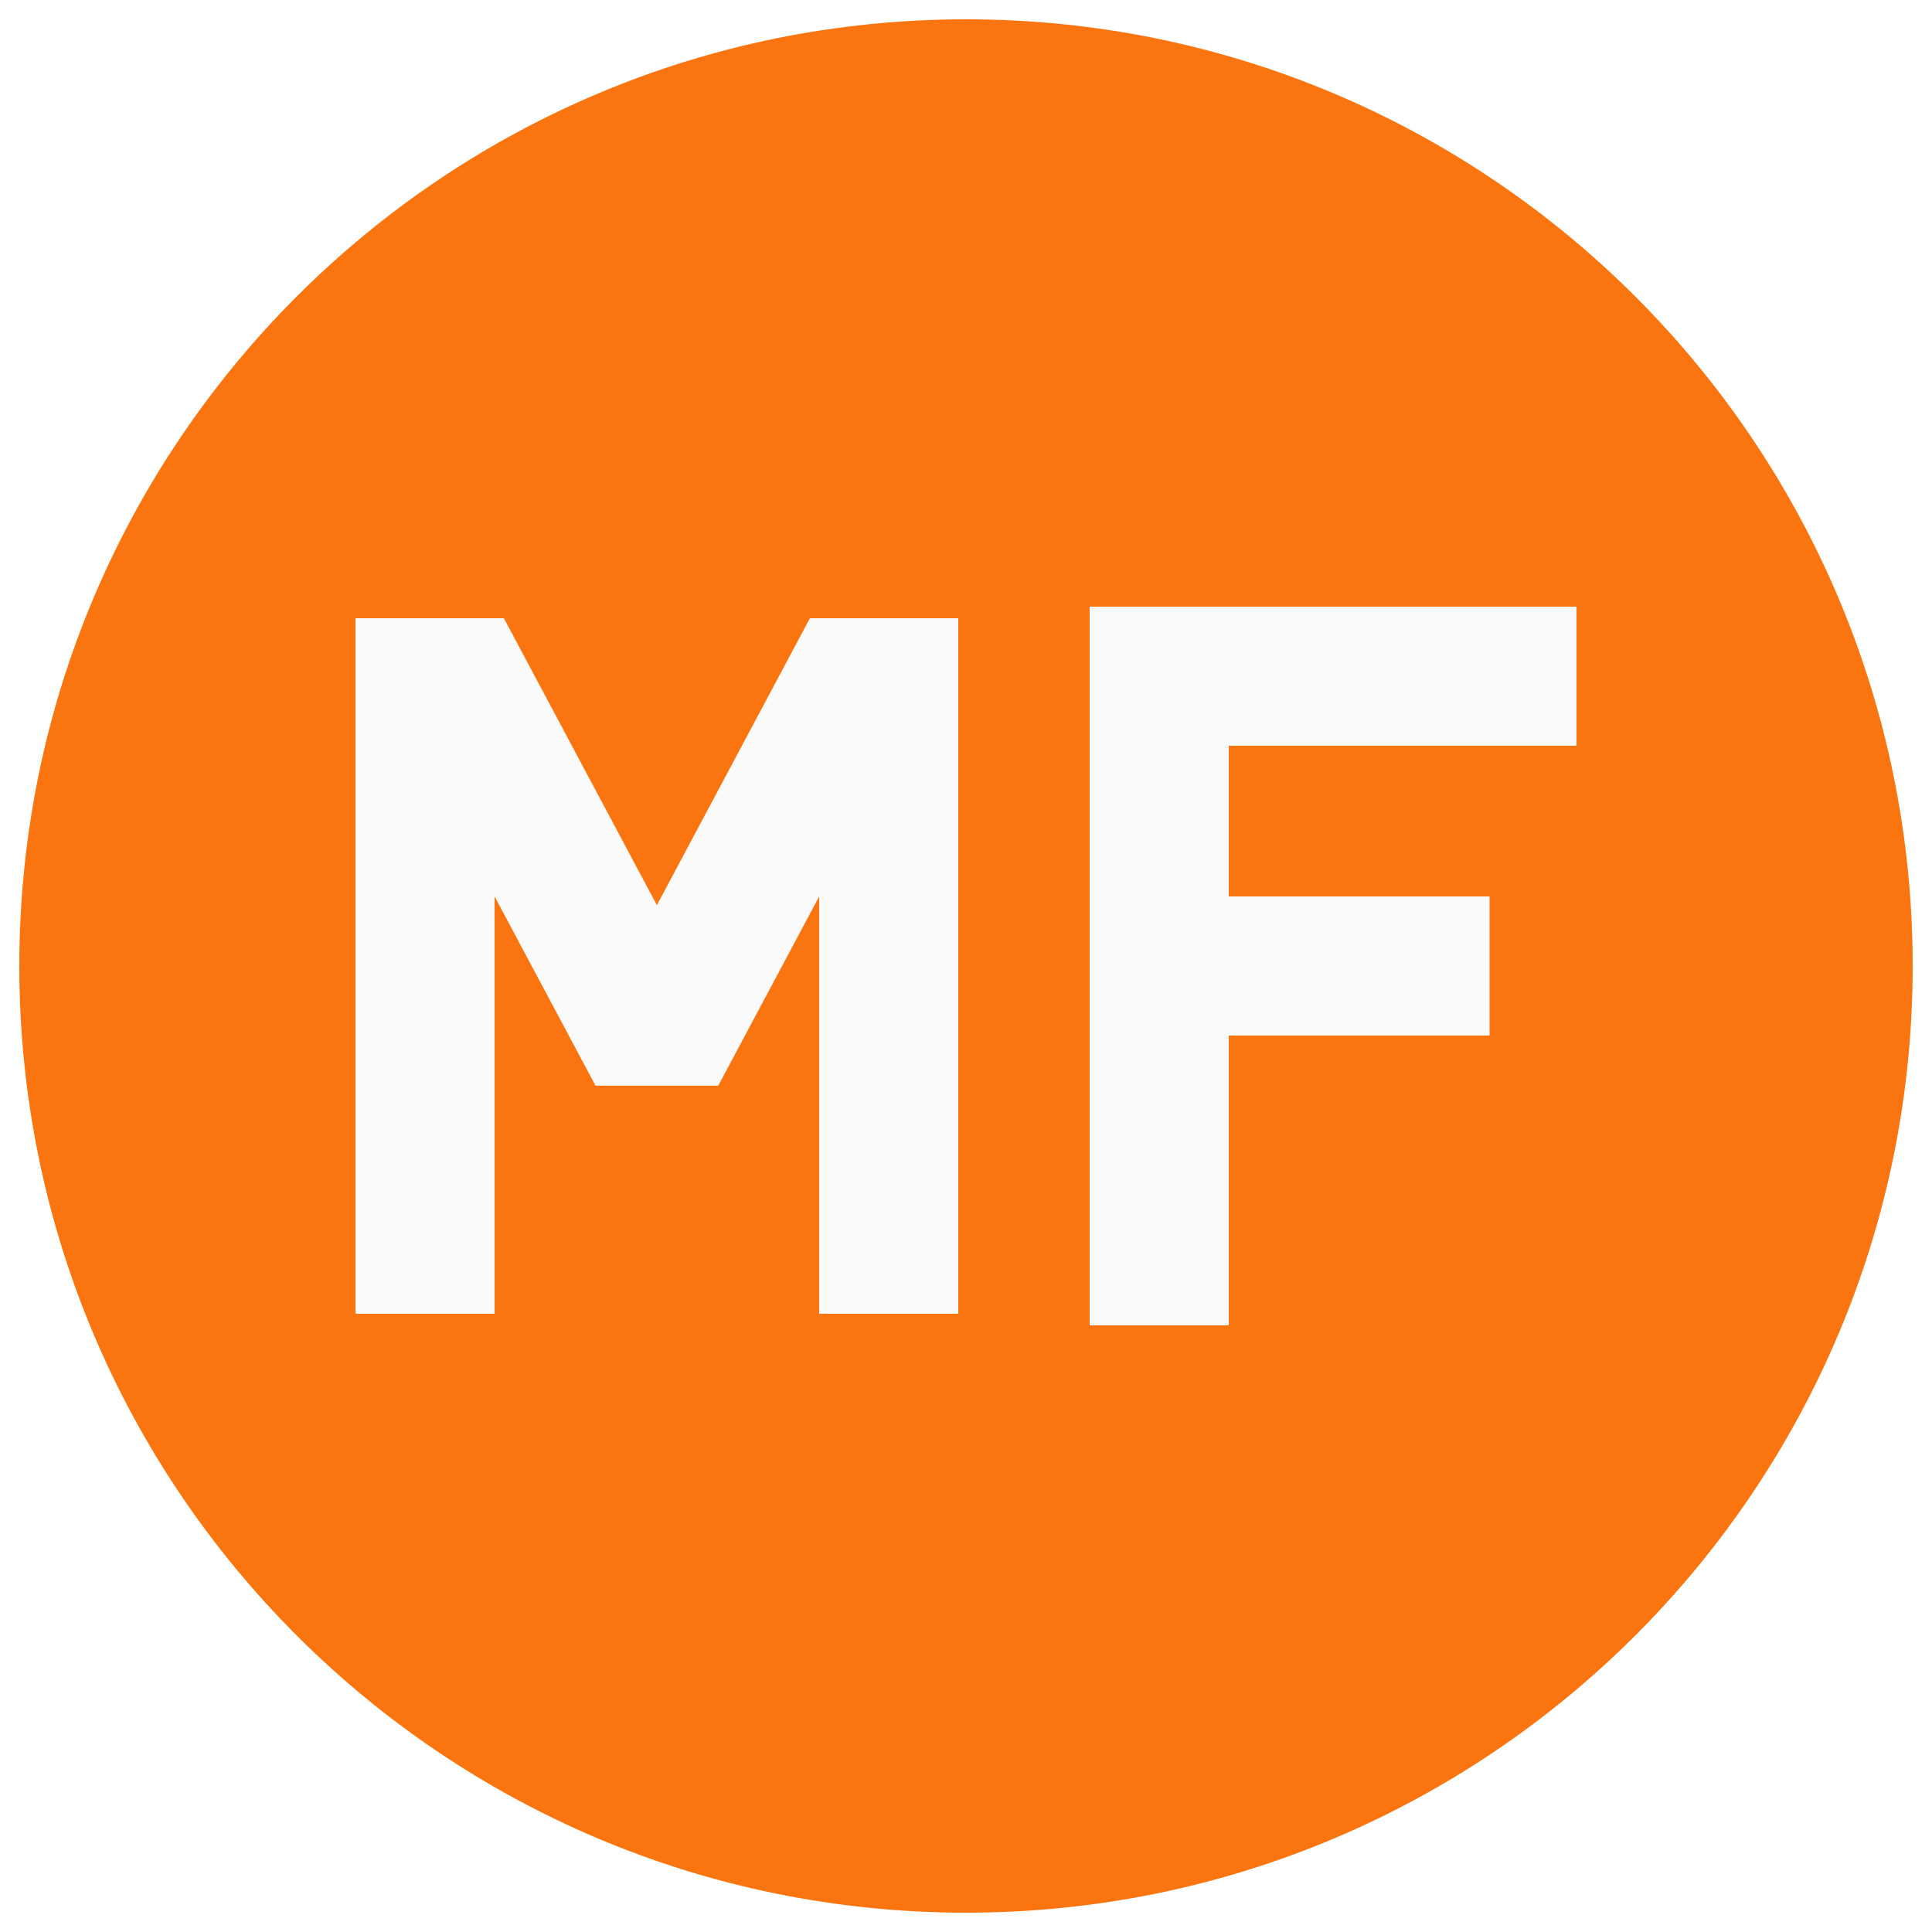
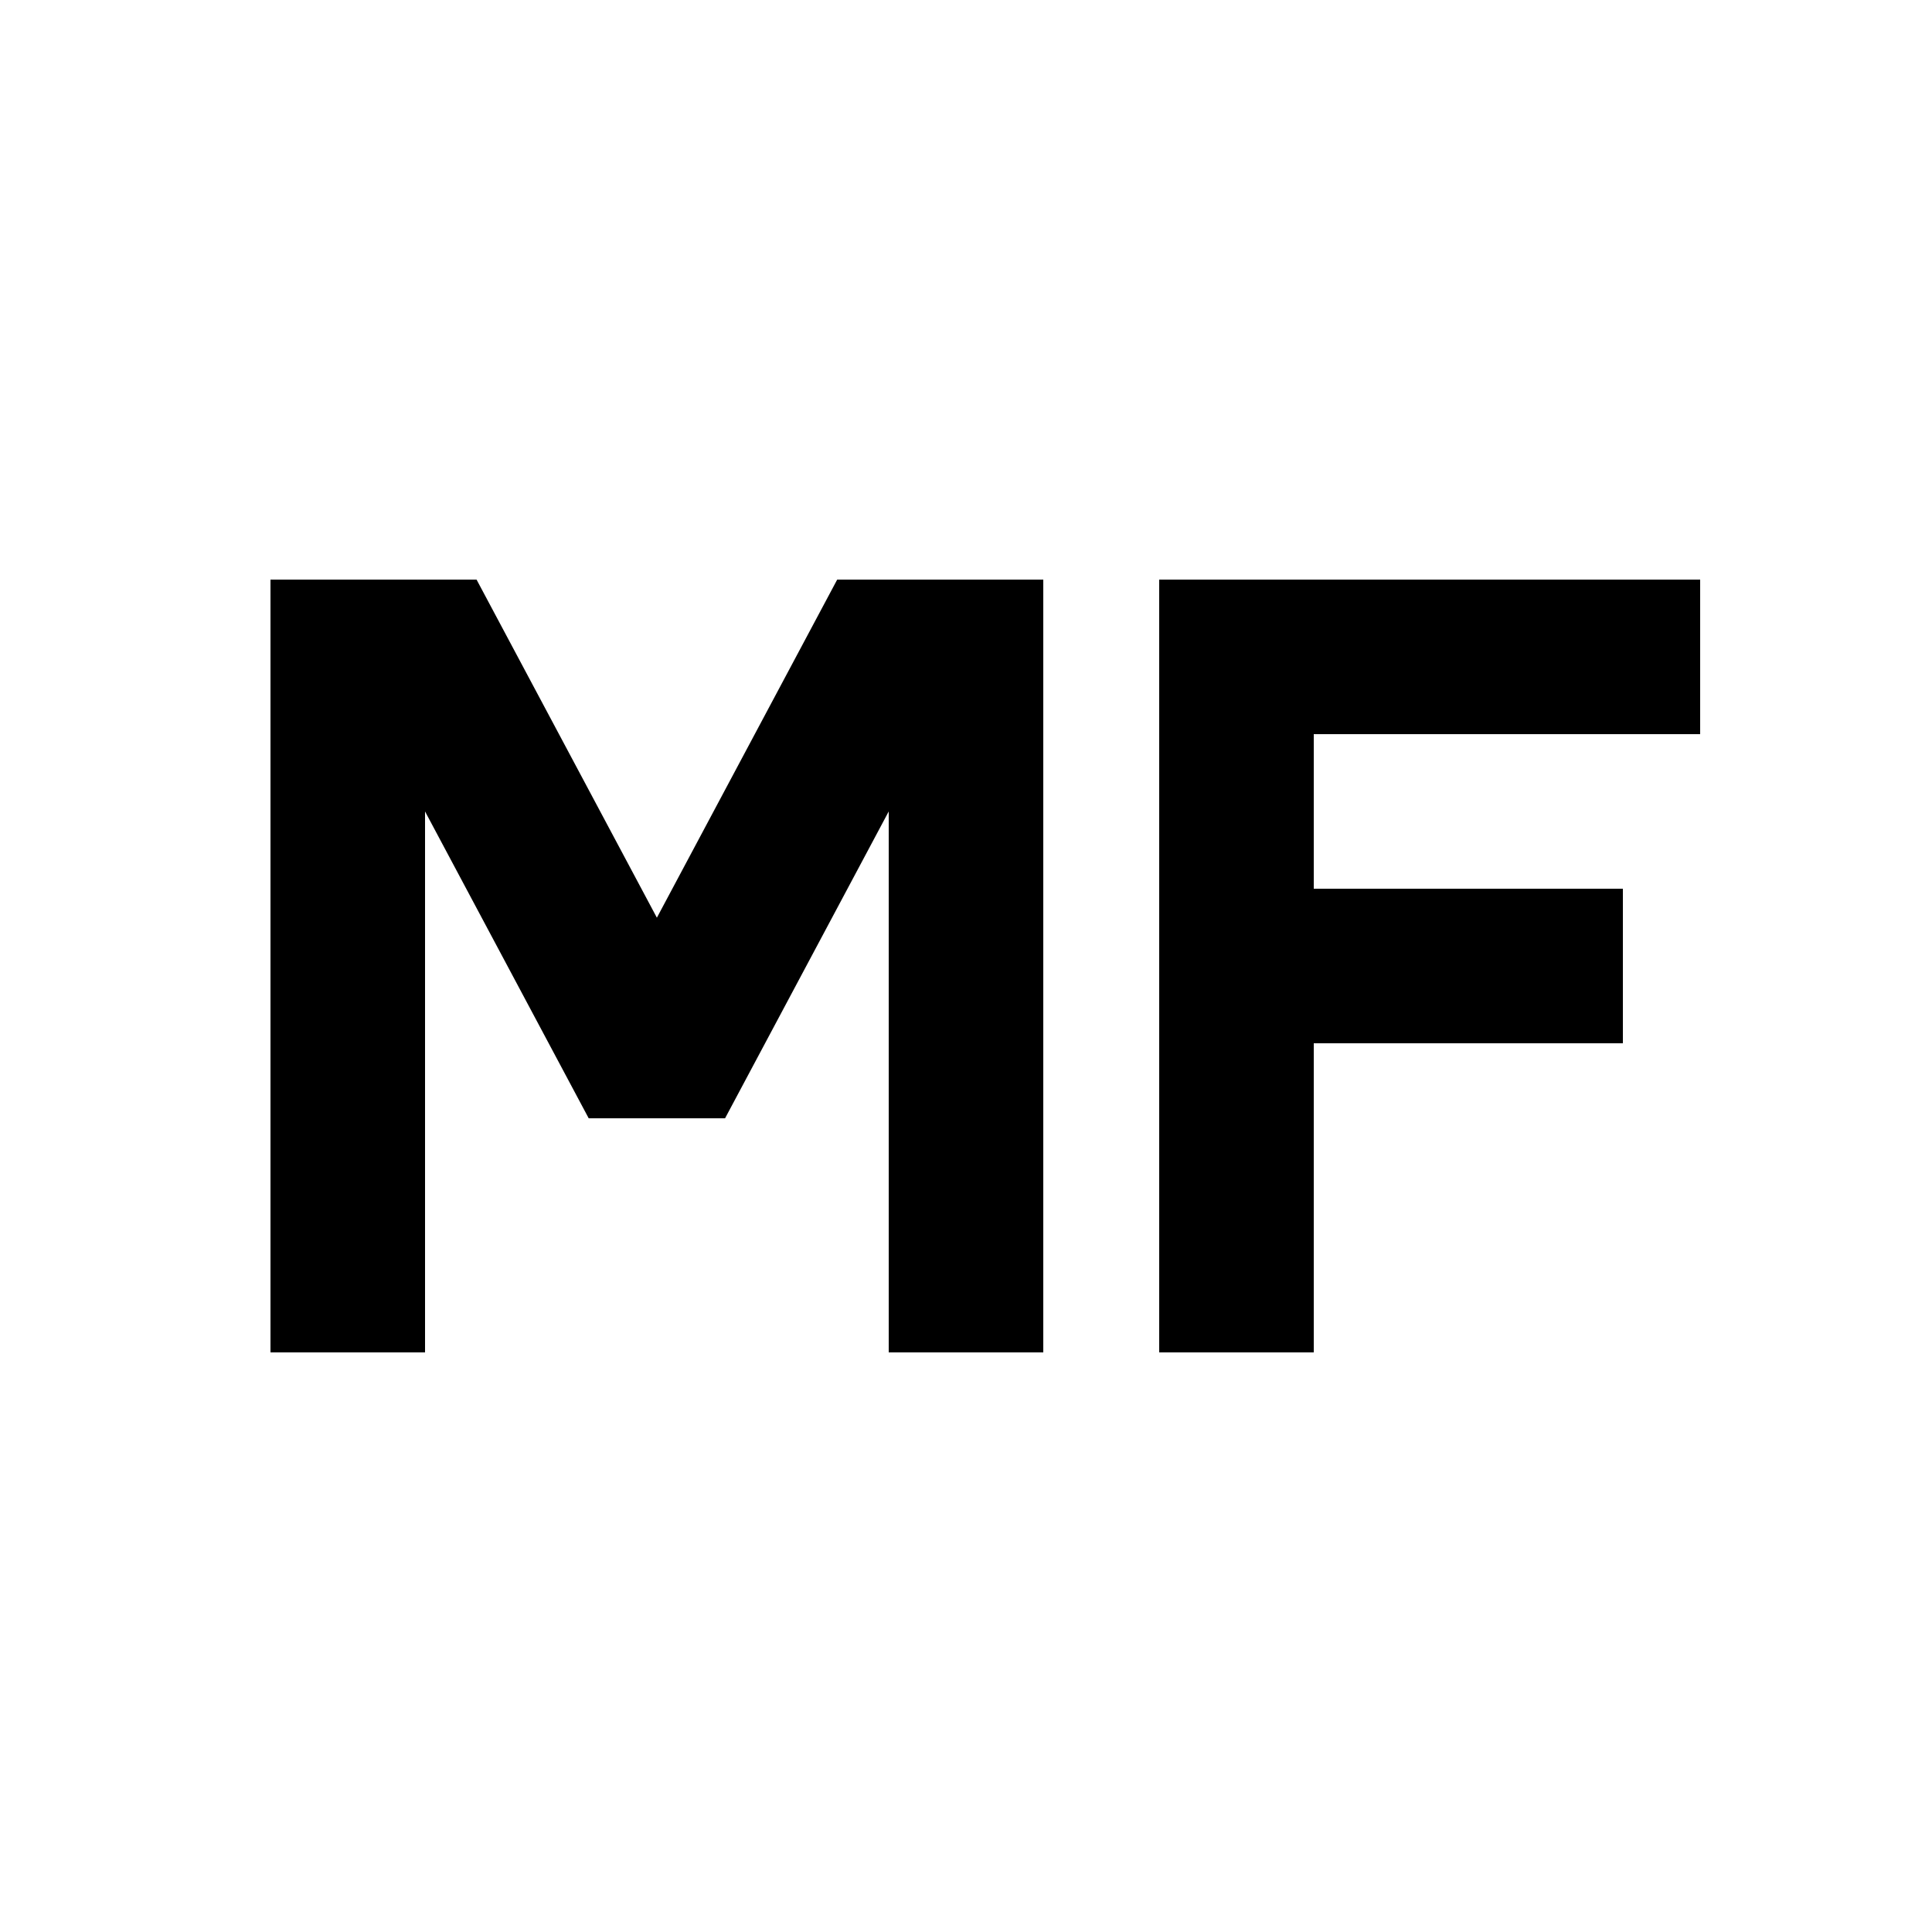
<svg xmlns="http://www.w3.org/2000/svg" viewBox="0 0 100 100">
-   <circle cx="50" cy="50" r="49" fill="#fa750f" />
  <clipPath id="clip">
-     <rect x="-10" y="-10" width="120" height="120" />
+     <rect x="0" y="0" width="100" height="100" />
  </clipPath>
-   <path transform="translate(-16,0) translate(50,50) scale(0.3) translate(-50,-50)" fill="none" stroke="#fafafa" stroke-width="24" stroke-linecap="square" stroke-linejoin="bevel" clip-path="url(#clip)" d="       M 10 100       L 10 -10       L 50 65       L 90 -10       L 90 100     " />
-   <path transform="translate(19,0) translate(50,50) scale(0.3) translate(-50,-50)" fill="none" stroke="#fafafa" stroke-width="24" stroke-linecap="square" d="       M 80 0       L 20 0       L 20 100       M 22 50       L 65 50     " />
+   <path fill="none" stroke="currentColor" stroke-width="20" stroke-linecap="square" stroke-linejoin="bevel" transform="translate(50,50) scale(0.4) translate(-50,-50) translate(-40,0)" clip-path="url(#clip)" d="       M 10 90       L 10 -10       L 50 65       L 90 -10       L 90 90     " />
+   <path fill="none" stroke="currentColor" stroke-width="20" stroke-linecap="square" transform="translate(50,50) scale(0.4) translate(-50,-50) translate(60,0)" d="       M 75 10       L 25 10       L 25 90       M 30 50       L 65 50     " />
</svg>
